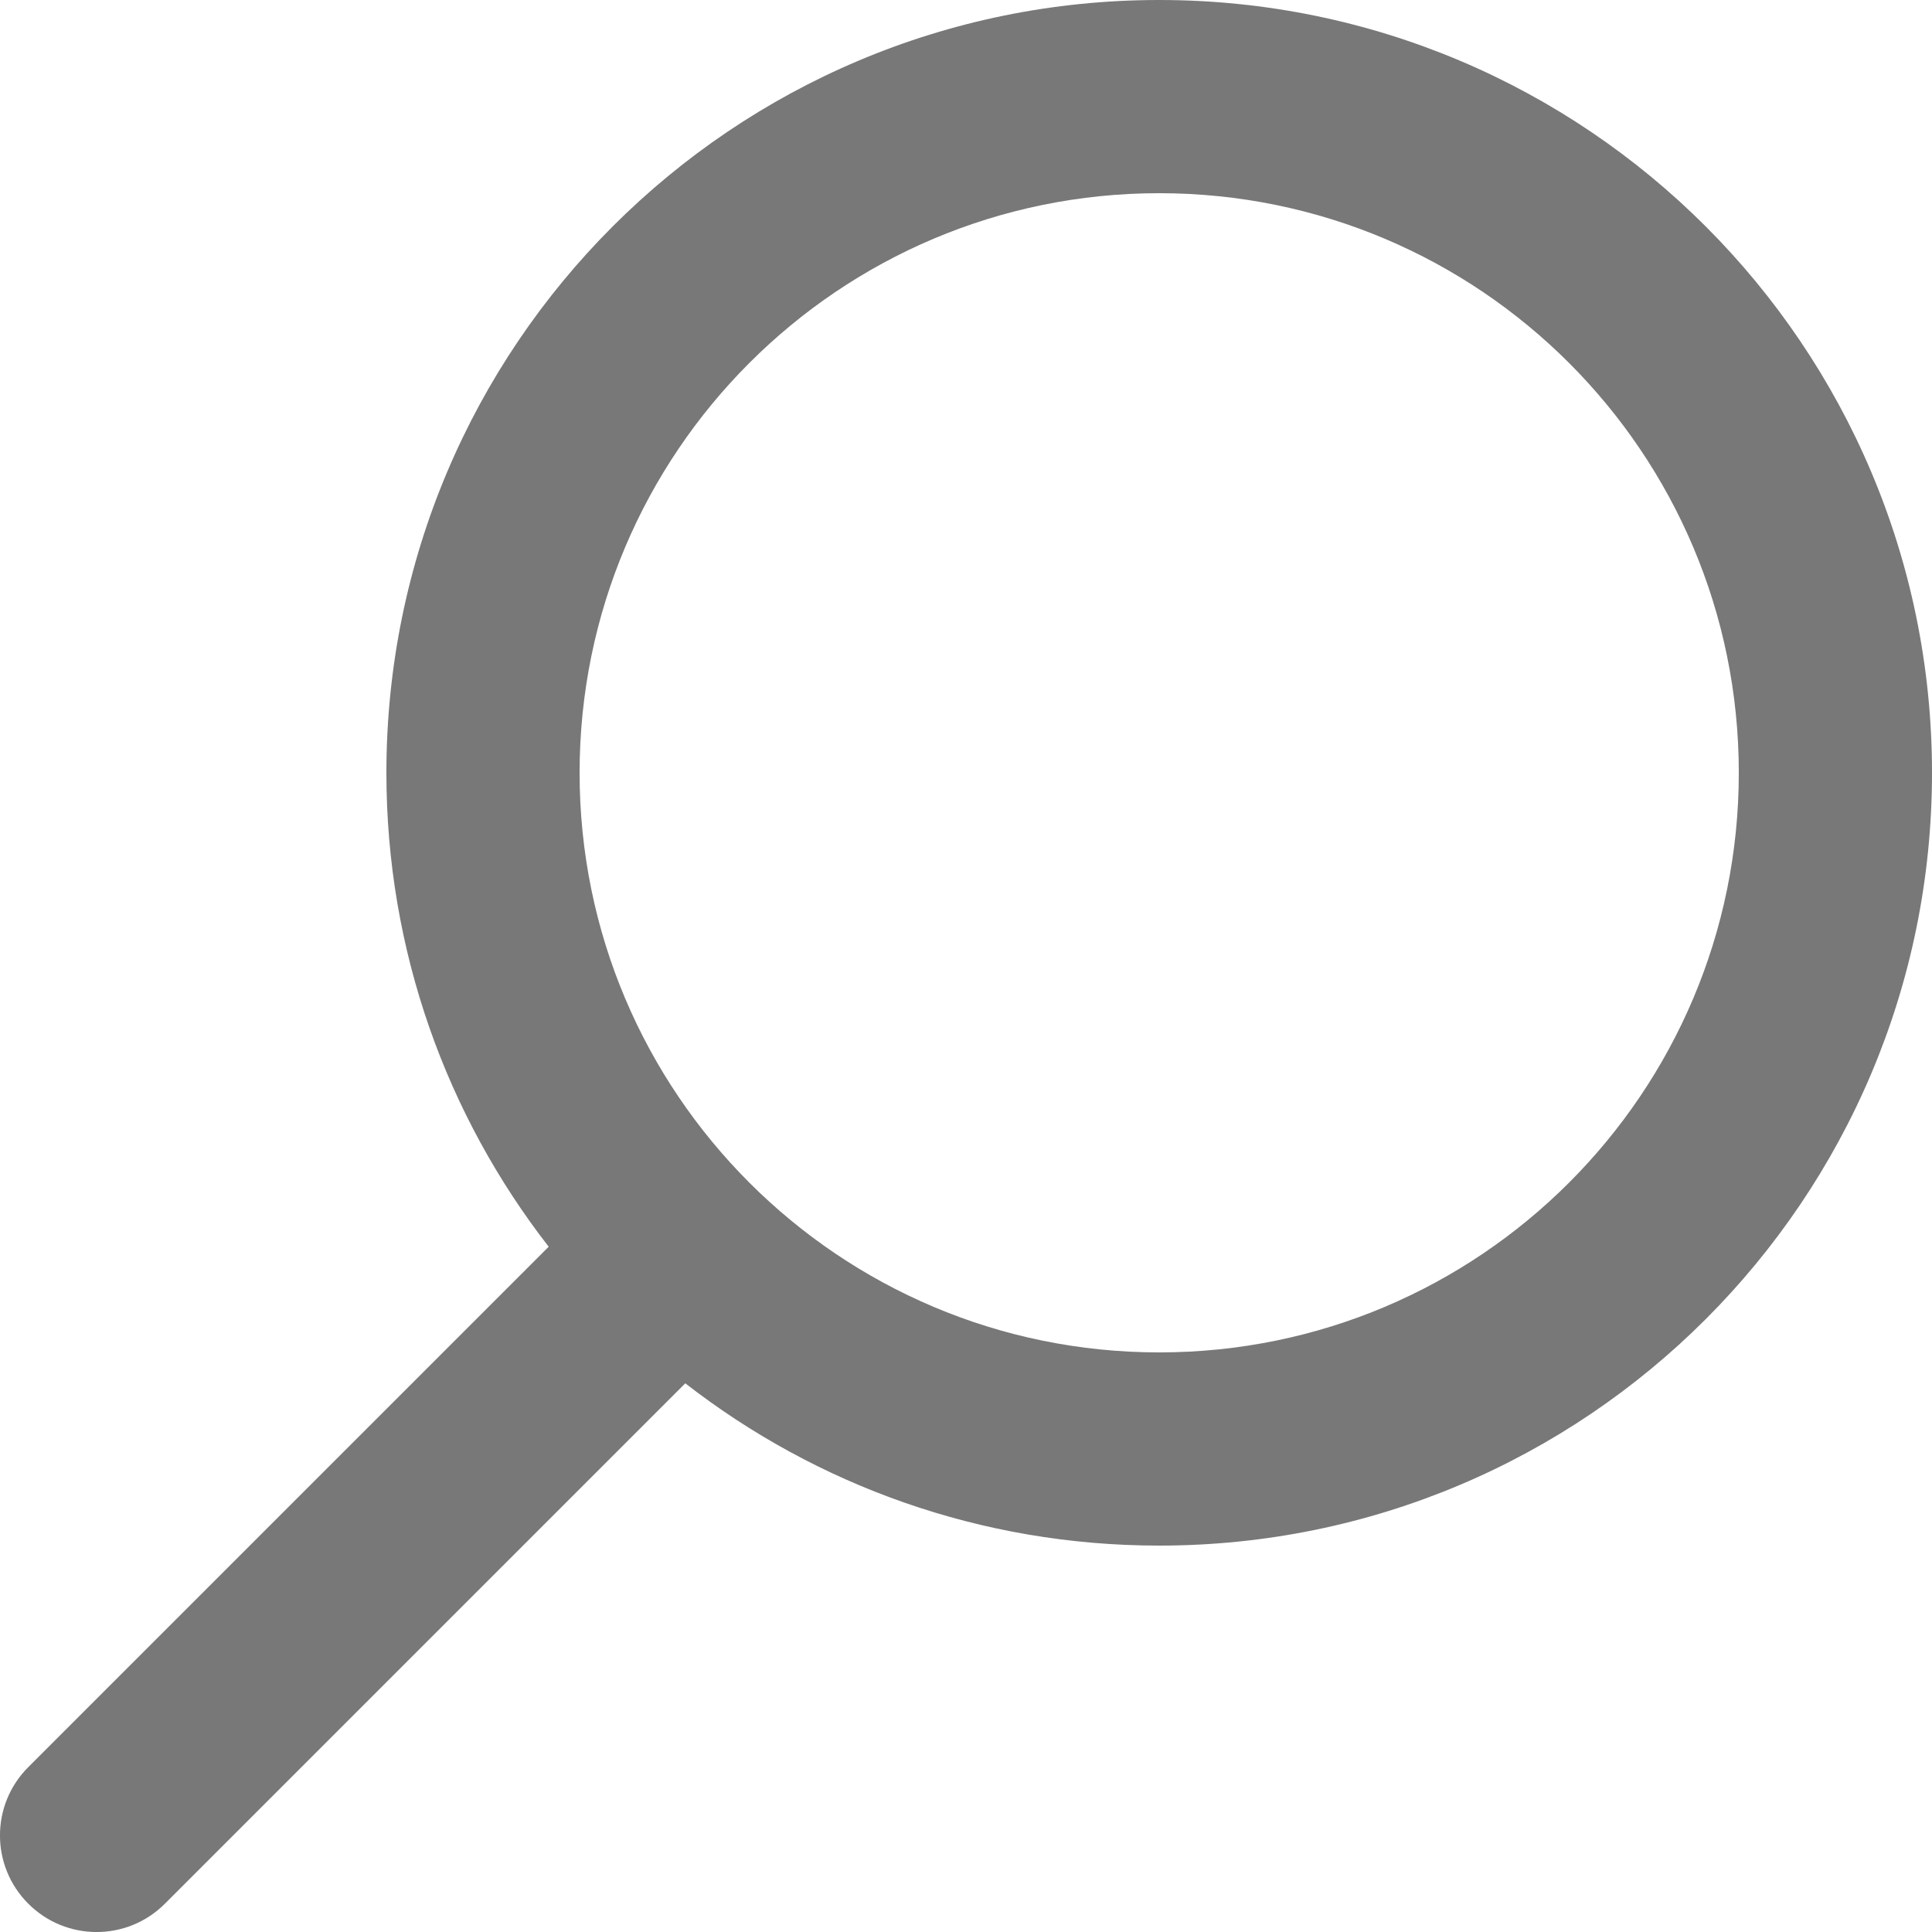
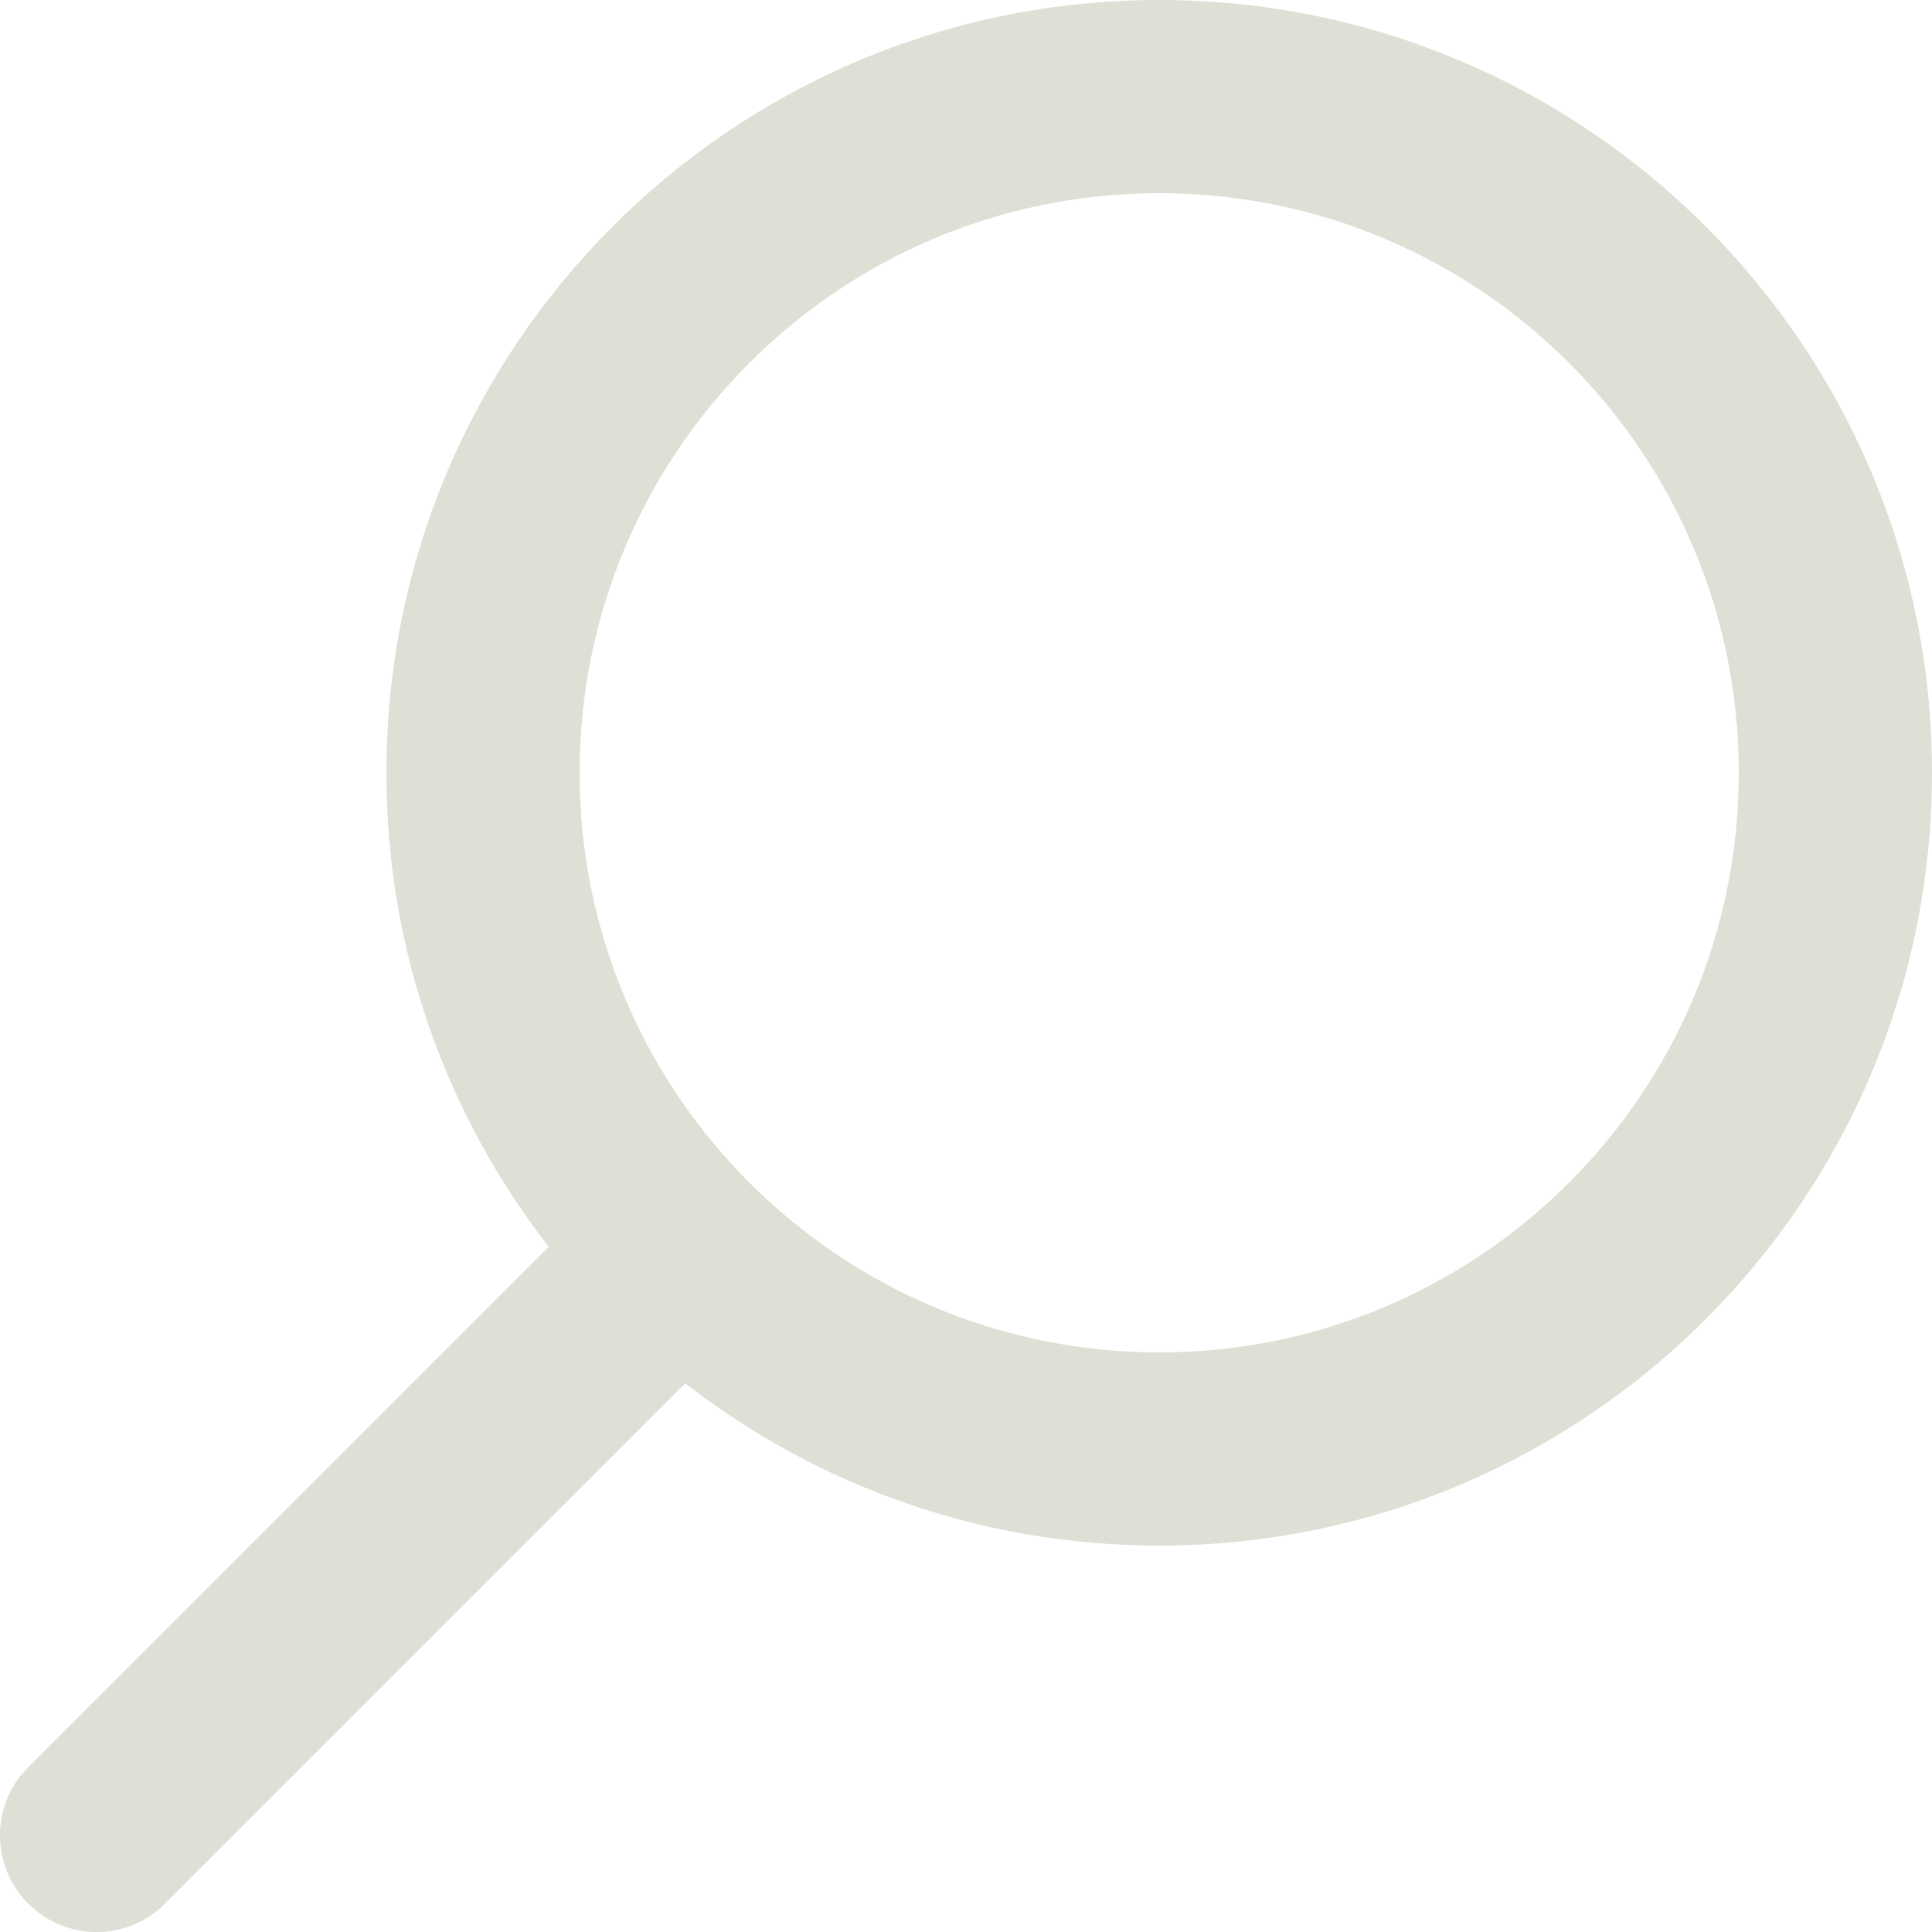
- <svg xmlns="http://www.w3.org/2000/svg" width="800px" height="800px" viewBox="0 0 20 20" id="meteor-icon-kit__regular-search" fill="rgba(120, 120, 120, 1)">
-   <path fill-rule="evenodd" clip-rule="evenodd" d="M7.094 14.32L1.707 19.707C1.317 20.098 0.683 20.098 0.293 19.707C-0.098 19.317 -0.098 18.683 0.293 18.293L5.68 12.906C4.627 11.551 4 9.849 4 8C4 3.582 7.582 0 12 0C16.418 0 20 3.582 20 8C20 12.418 16.418 16 12 16C10.151 16 8.449 15.373 7.094 14.32zM12 14C15.314 14 18 11.314 18 8C18 4.686 15.314 2 12 2C8.686 2 6 4.686 6 8C6 11.314 8.686 14 12 14z" fill="rgba(120, 120, 120, 1)" />
+ <svg xmlns="http://www.w3.org/2000/svg" width="800px" height="800px" viewBox="0 0 20 20" id="meteor-icon-kit__regular-search" fill="#dfdfd6">
+   <path fill-rule="evenodd" clip-rule="evenodd" d="M7.094 14.32L1.707 19.707C1.317 20.098 0.683 20.098 0.293 19.707C-0.098 19.317 -0.098 18.683 0.293 18.293L5.68 12.906C4.627 11.551 4 9.849 4 8C4 3.582 7.582 0 12 0C16.418 0 20 3.582 20 8C20 12.418 16.418 16 12 16C10.151 16 8.449 15.373 7.094 14.32zM12 14C15.314 14 18 11.314 18 8C18 4.686 15.314 2 12 2C8.686 2 6 4.686 6 8C6 11.314 8.686 14 12 14z" fill="#dfdfd6" />
</svg>
